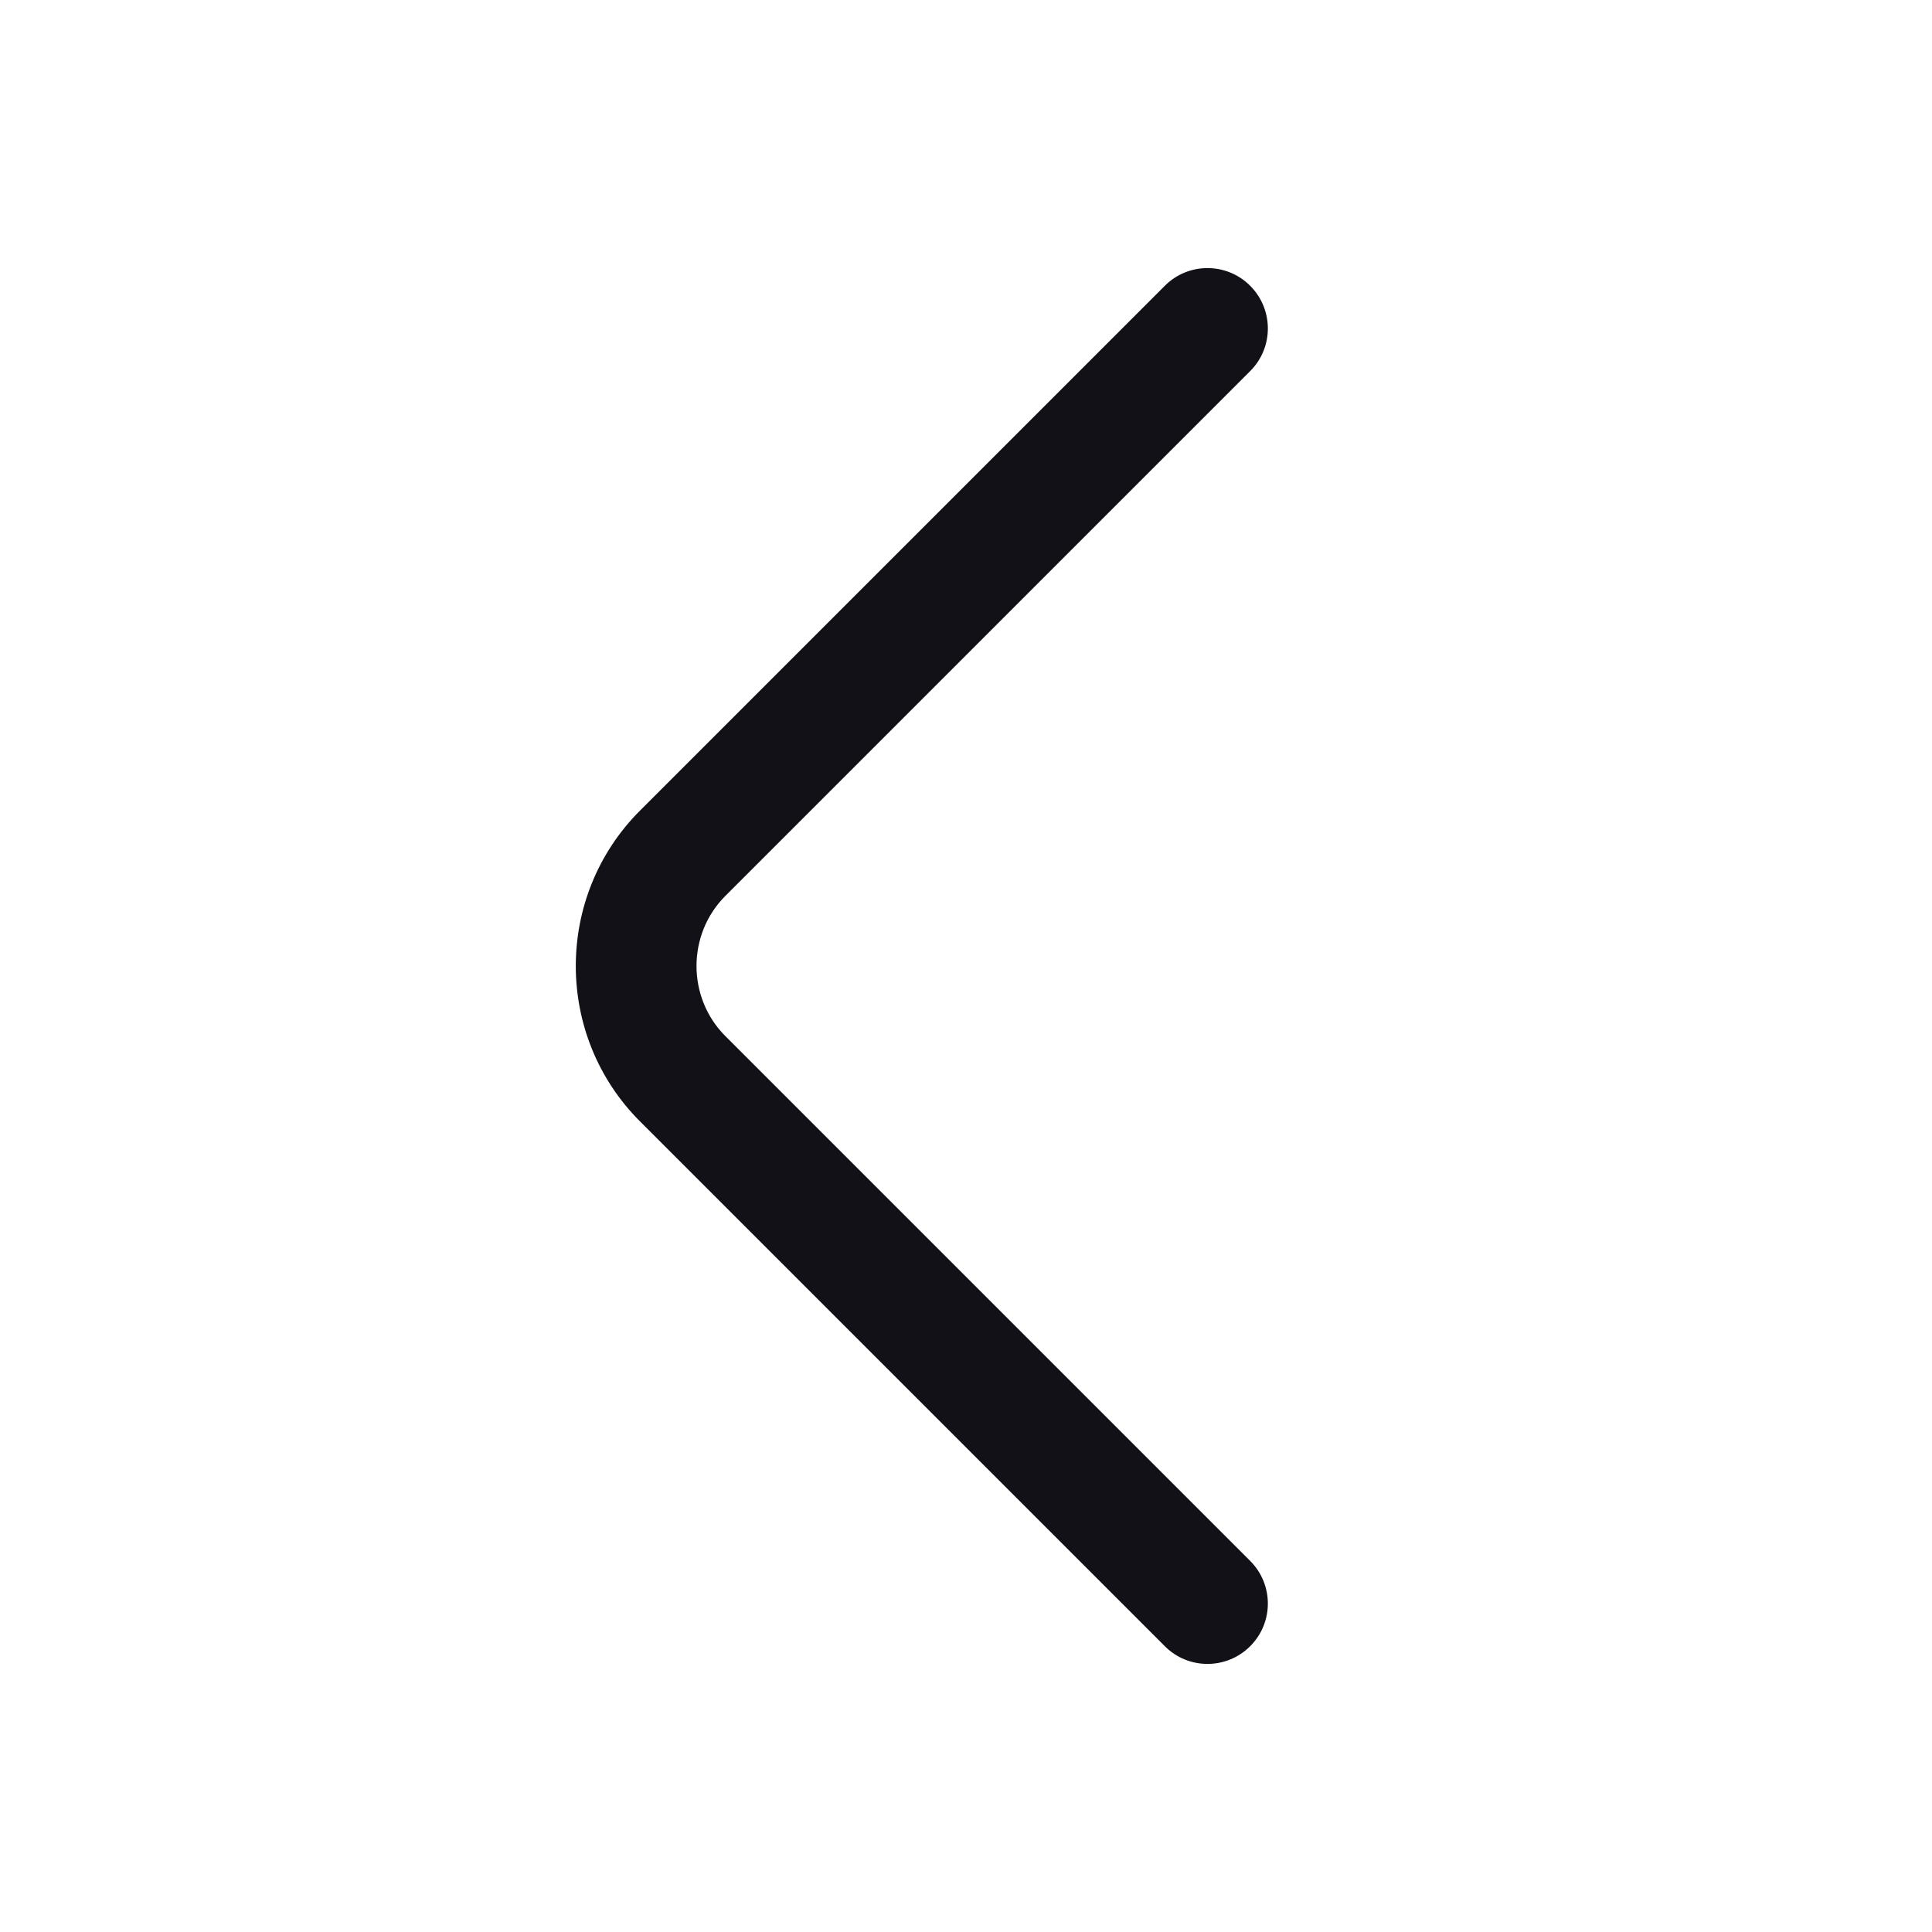
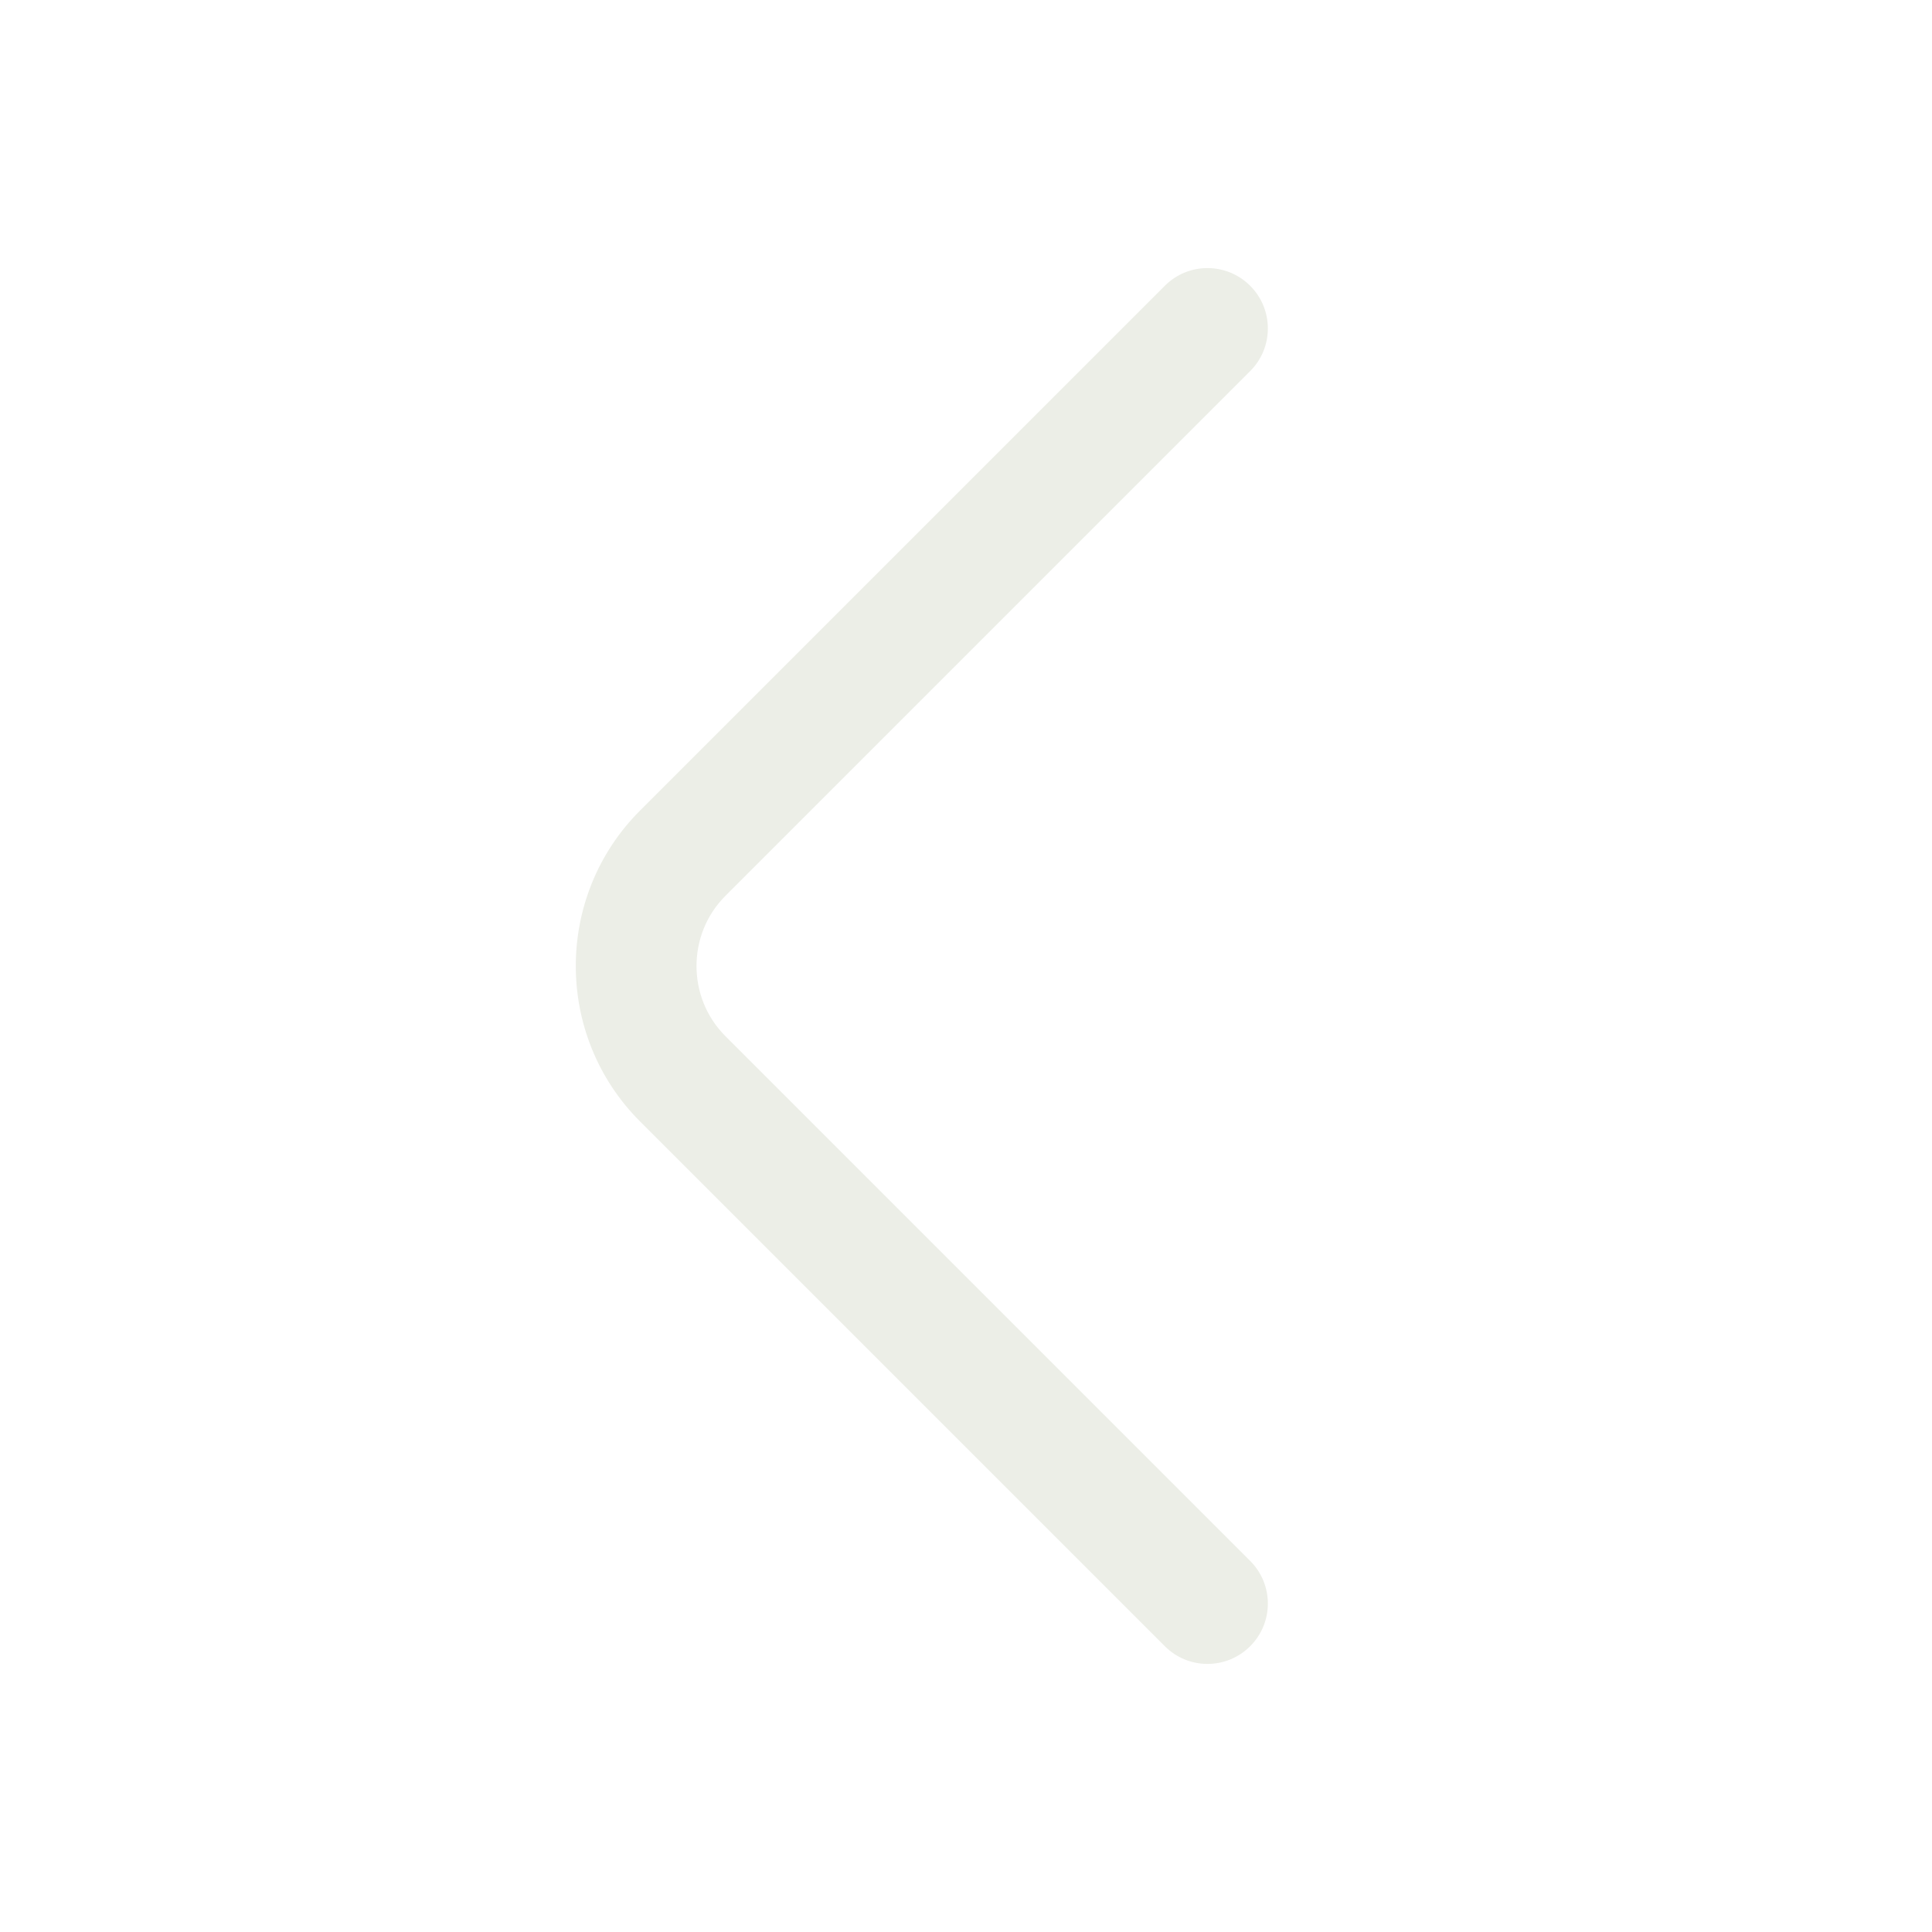
<svg xmlns="http://www.w3.org/2000/svg" width="24" height="24" viewBox="0 0 24 24" fill="none">
-   <path fill-rule="evenodd" clip-rule="evenodd" d="M15.53 3.55C15.823 3.843 15.823 4.318 15.53 4.61L9.01 11.13C8.533 11.607 8.533 12.393 9.01 12.87L15.53 19.39C15.823 19.683 15.823 20.157 15.53 20.45C15.237 20.743 14.762 20.743 14.47 20.45L7.95 13.93C6.887 12.867 6.887 11.133 7.95 10.07L14.47 3.55C14.762 3.257 15.237 3.257 15.53 3.55Z" fill="#131118" />
+   <path fill-rule="evenodd" clip-rule="evenodd" d="M15.53 3.55C15.823 3.843 15.823 4.318 15.53 4.61L9.01 11.13C8.533 11.607 8.533 12.393 9.01 12.87L15.53 19.39C15.823 19.683 15.823 20.157 15.53 20.45C15.237 20.743 14.762 20.743 14.47 20.45L7.95 13.93C6.887 12.867 6.887 11.133 7.95 10.07L14.47 3.55C14.762 3.257 15.237 3.257 15.53 3.55Z" fill="#ECEEE7" />
</svg>
